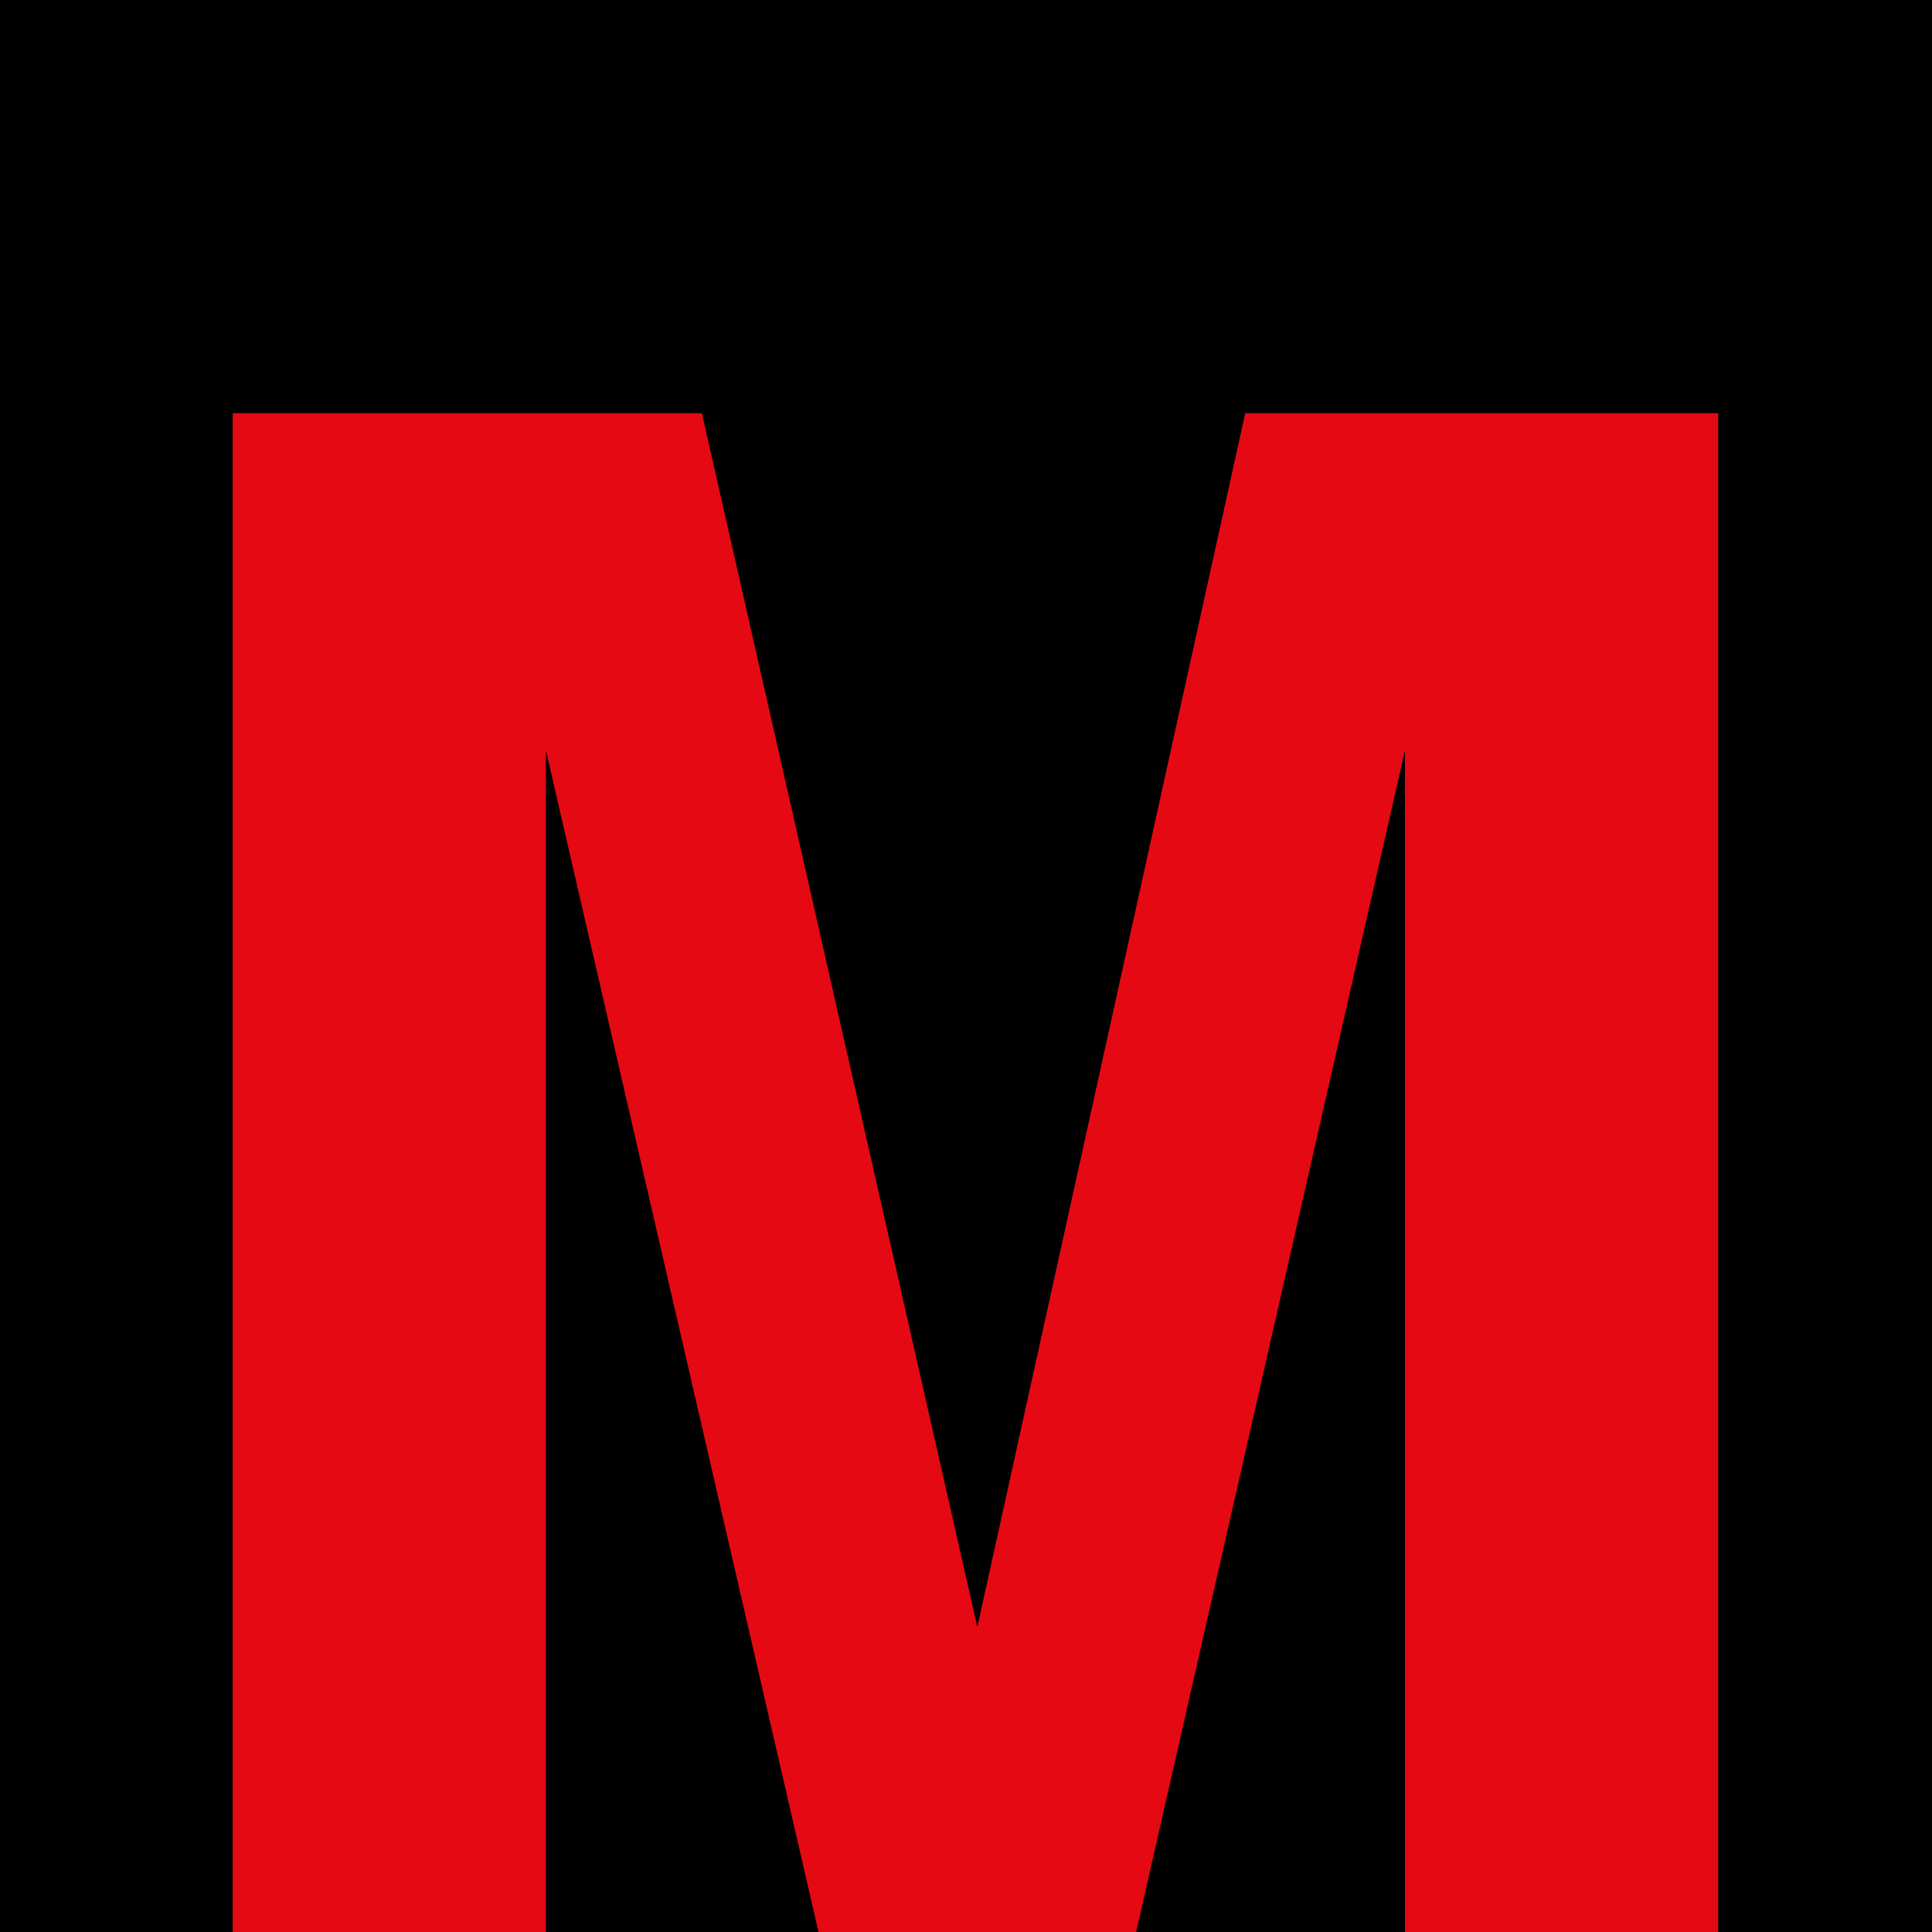
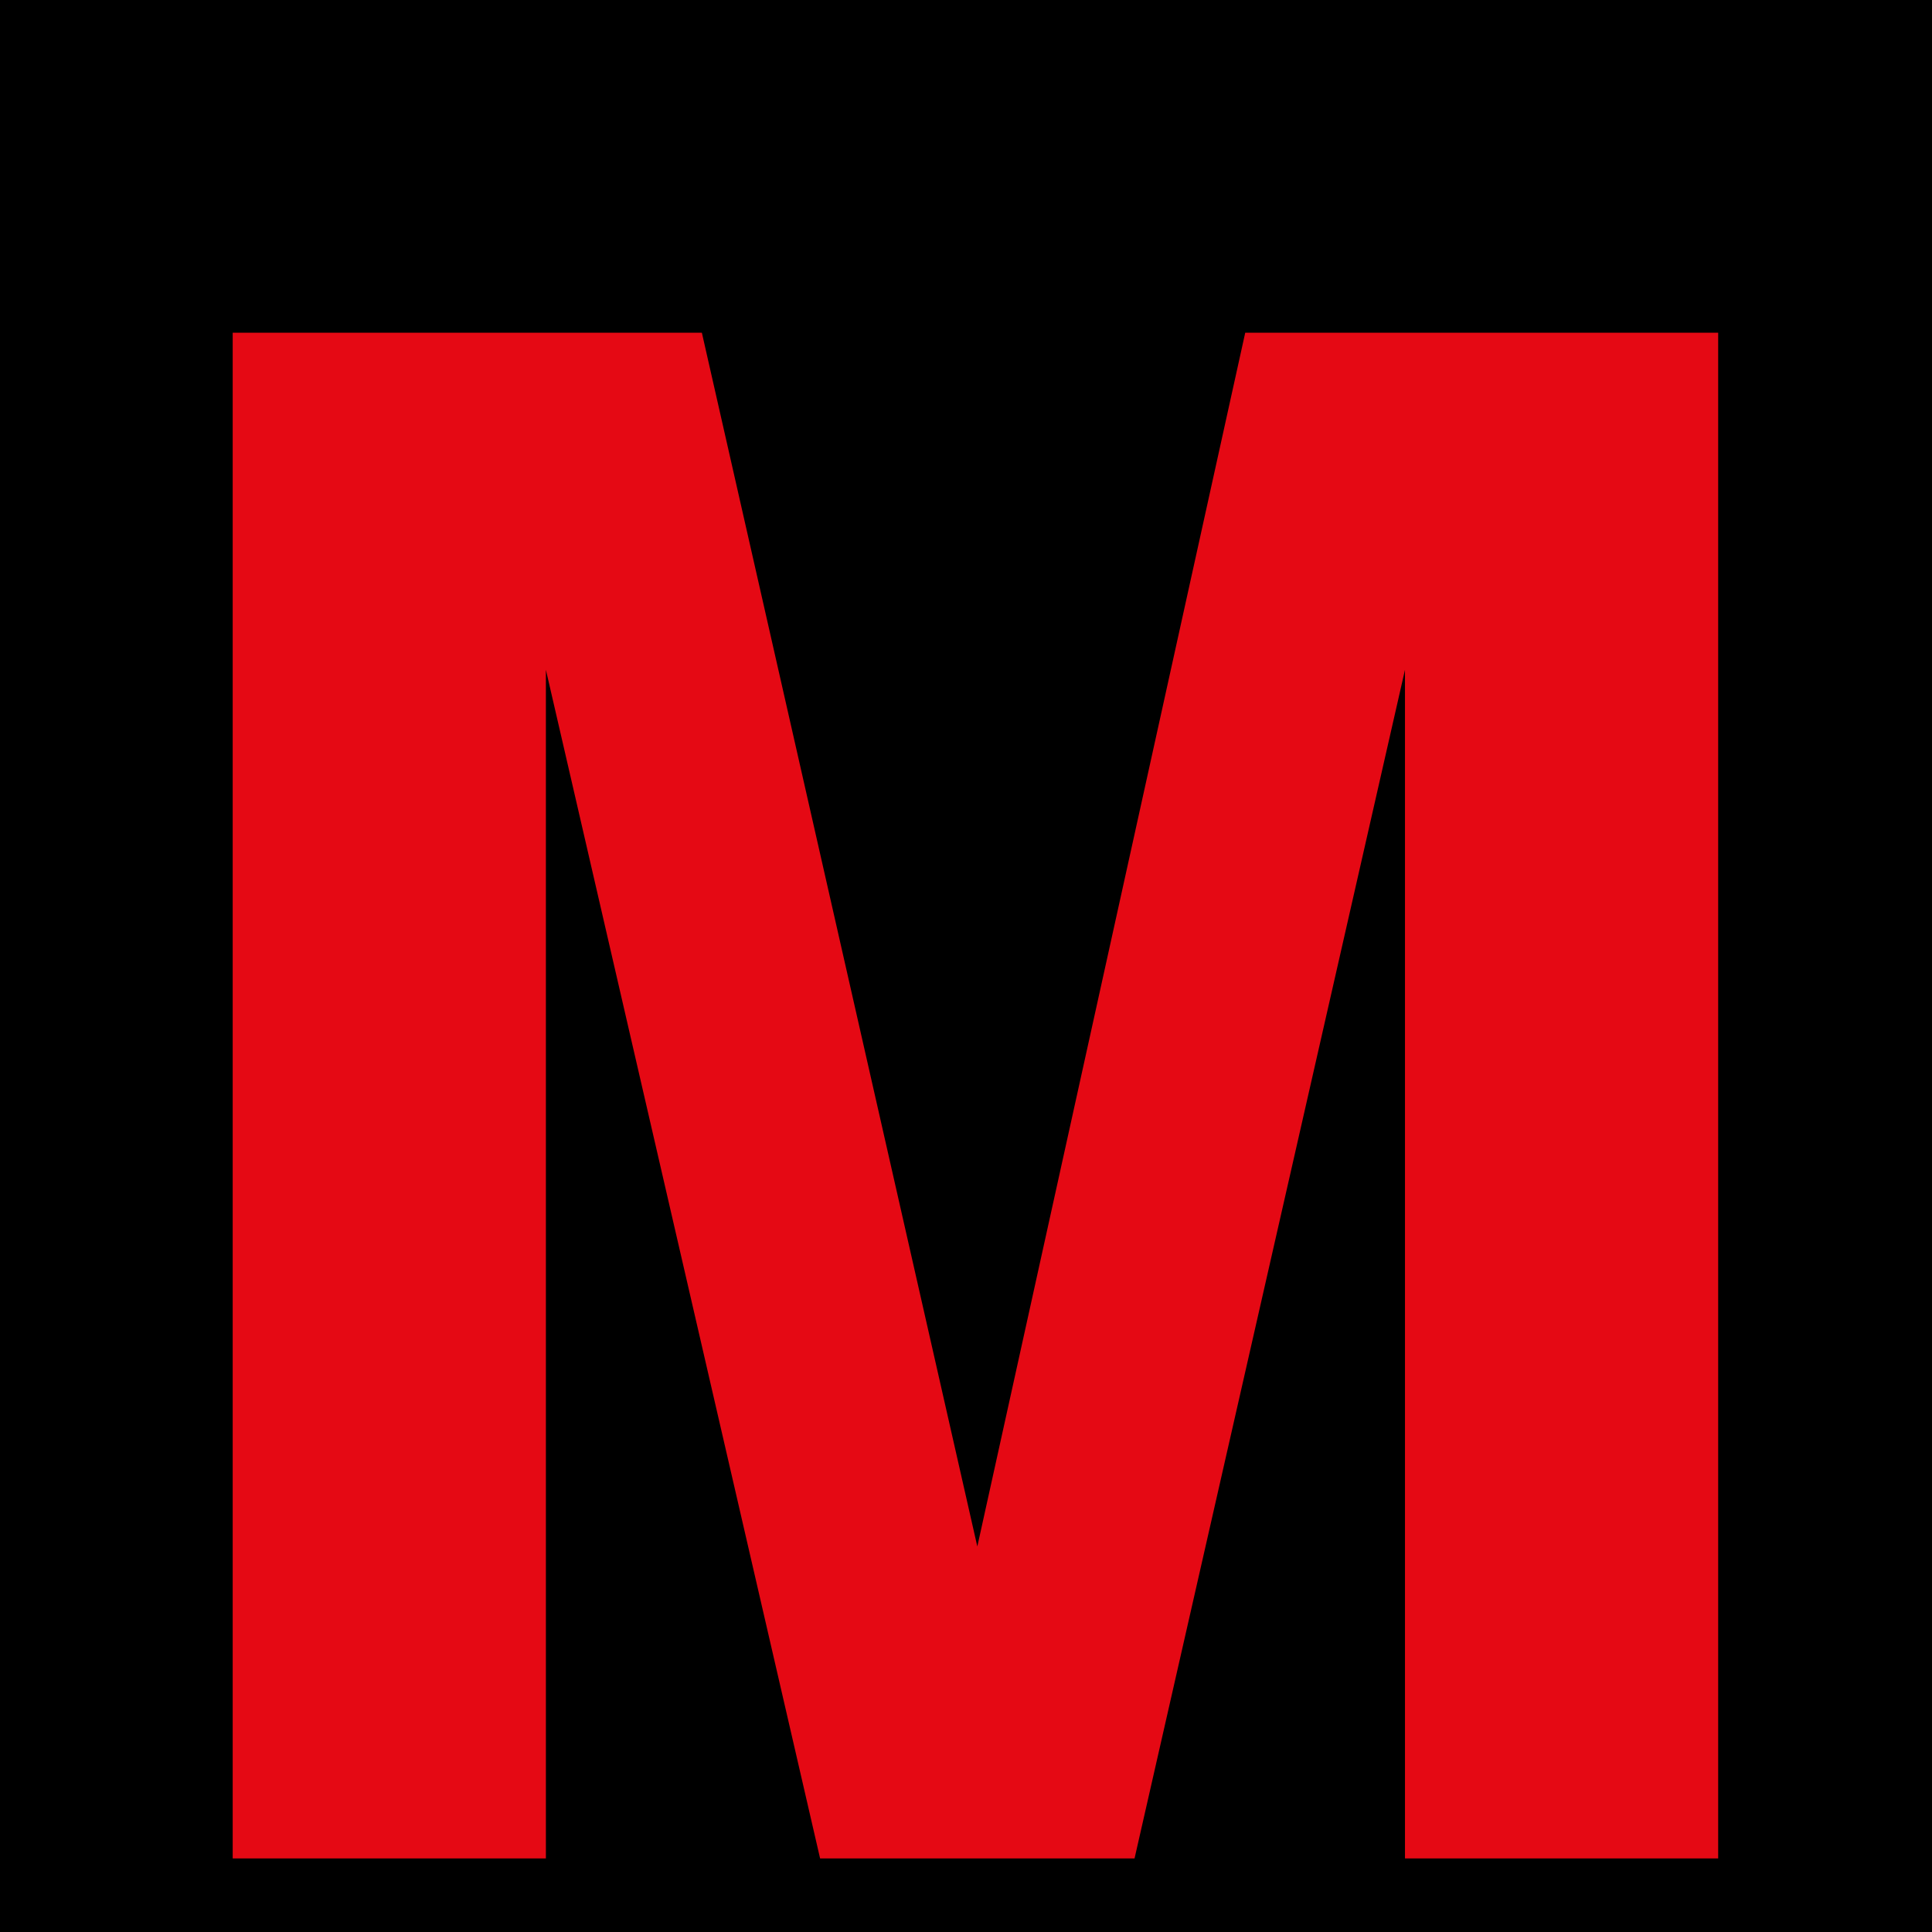
<svg xmlns="http://www.w3.org/2000/svg" width="24" height="24" viewBox="0 0 24 24">
  <rect width="24" height="24" fill="#000000" />
-   <text x="12" y="15" text-anchor="middle" dominant-baseline="middle" font-family="Helvetica, Arial, sans-serif" font-weight="900" font-size="26" fill="#E50914" letter-spacing="1">
+   <text x="12" y="14" text-anchor="middle" dominant-baseline="middle" font-family="Helvetica, Arial, sans-serif" font-weight="900" font-size="26" fill="#E50914" letter-spacing="1">
    M
  </text>
</svg>
